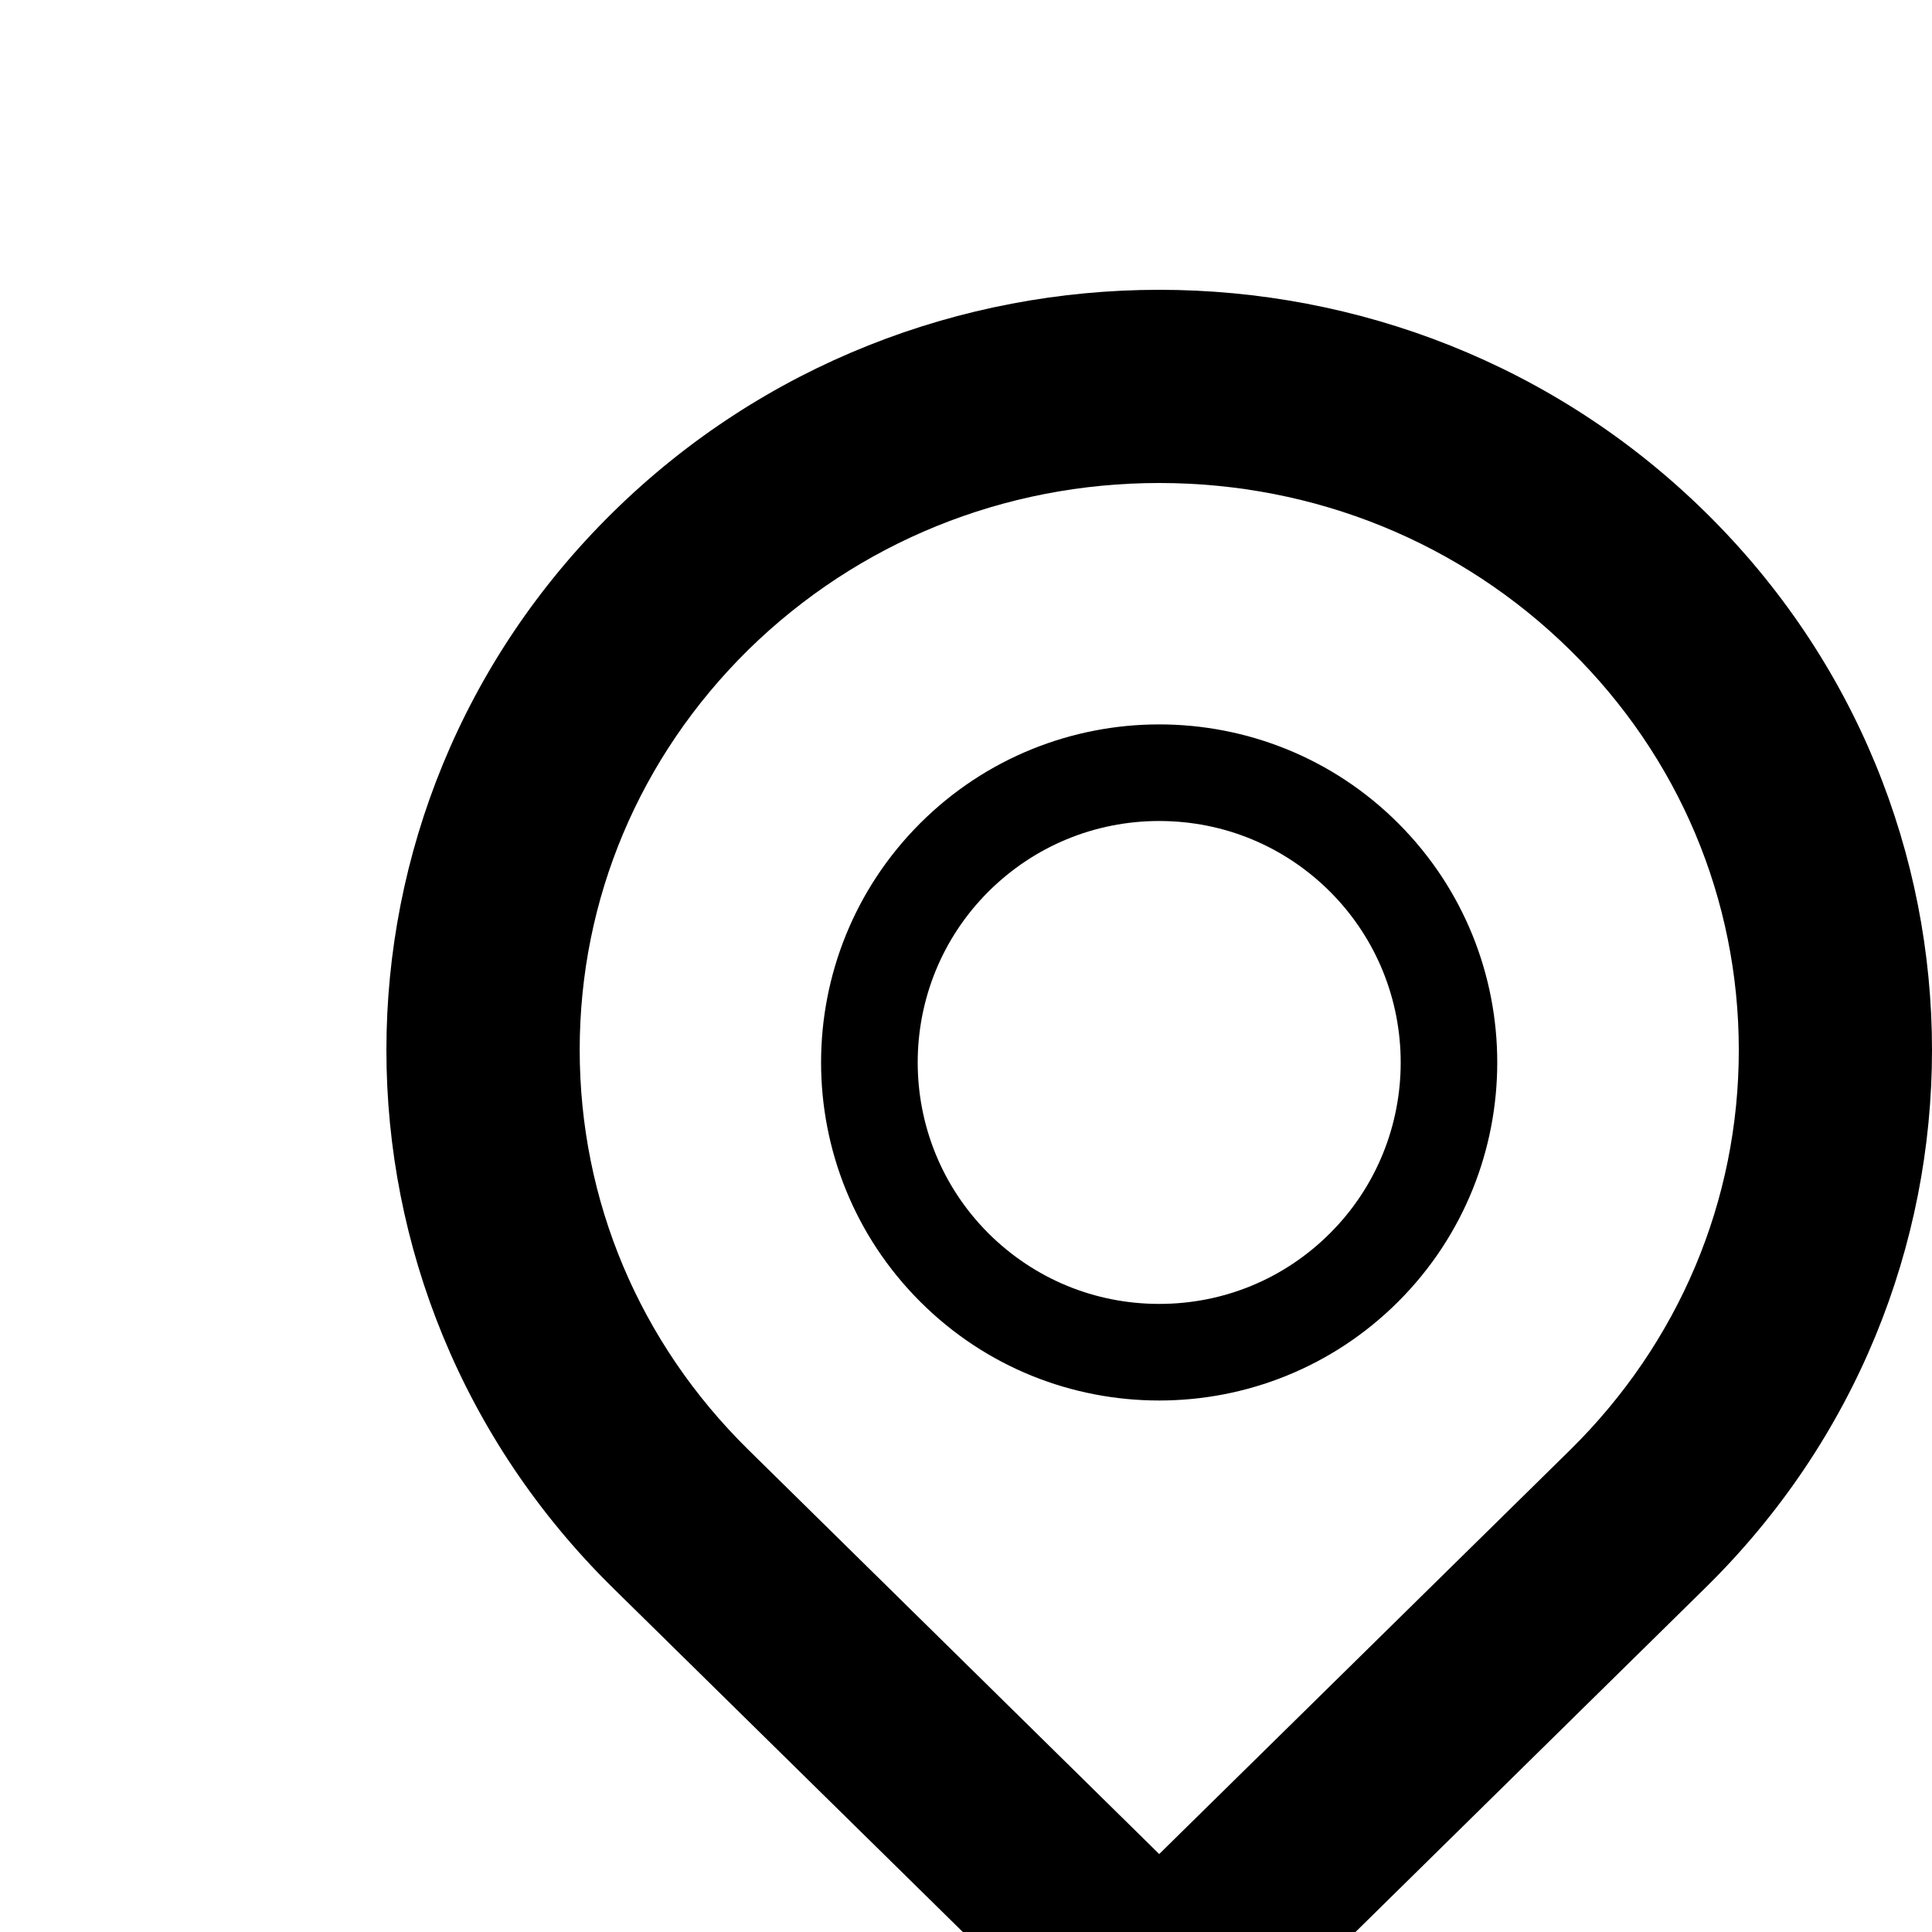
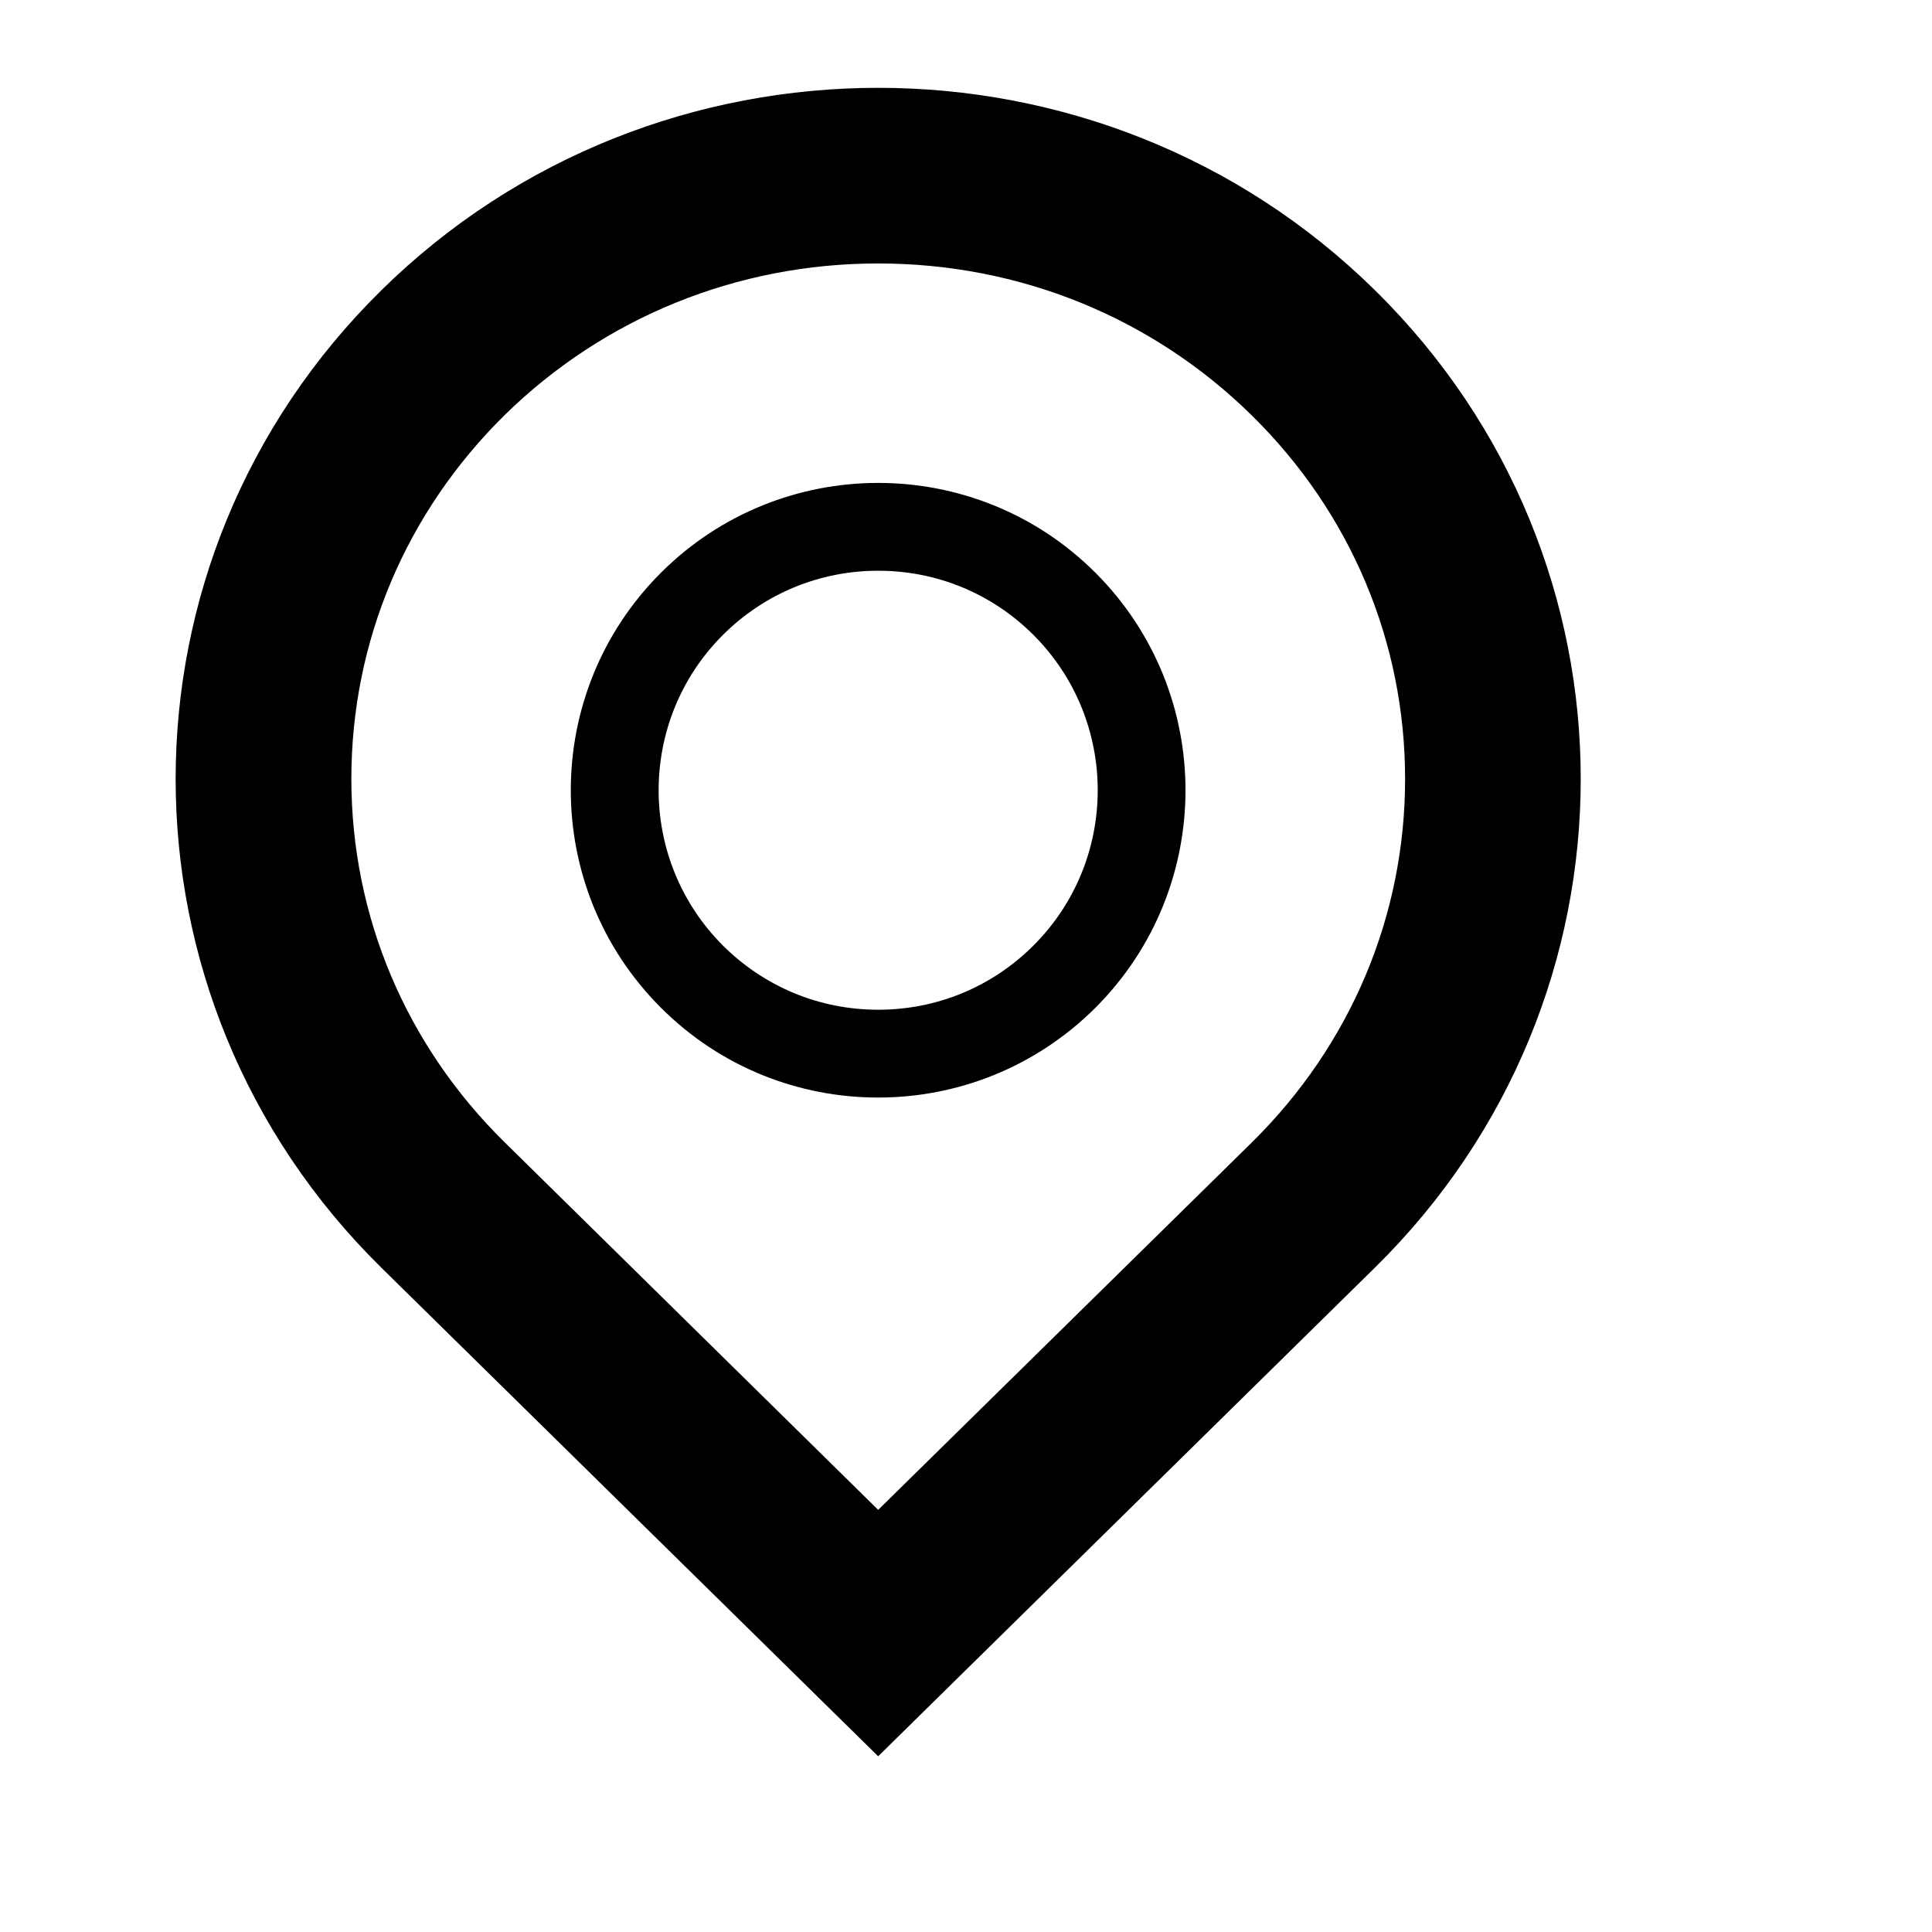
- <svg xmlns="http://www.w3.org/2000/svg" version="1.2" baseProfile="tiny" width="24" height="24" viewBox="0 0 20 20">
+ <svg xmlns="http://www.w3.org/2000/svg" version="1.2" baseProfile="tiny" width="24" height="24" viewBox="2 2 22 22">
  <path fill="%color%" d="M12 5c1.609 0 3.12.614 4.254 1.73 1.126 1.107 1.746 2.579 1.746 4.14s-.62 3.03-1.745 4.139l-4.255 4.184-4.254-4.186c-1.125-1.107-1.745-2.576-1.745-4.139s.62-3.032 1.745-4.141c1.135-1.113 2.647-1.727 4.254-1.727m0-2c-2.047 0-4.096.768-5.657 2.305-3.124 3.074-3.124 8.057 0 11.131l5.657 5.563 5.657-5.565c3.124-3.072 3.124-8.056 0-11.129-1.561-1.537-3.609-2.305-5.657-2.305zM12 8.499c.668 0 1.296.26 1.768.731.976.976.976 2.562 0 3.537-.473.472-1.1.731-1.768.731s-1.295-.26-1.768-.731c-.976-.976-.976-2.562 0-3.537.473-.471 1.101-.731 1.768-.731m0-1c-.896 0-1.792.342-2.475 1.024-1.367 1.367-1.367 3.584 0 4.951.684.684 1.578 1.024 2.475 1.024s1.792-.342 2.475-1.024c1.366-1.367 1.366-3.584 0-4.951-.683-.683-1.579-1.024-2.475-1.024z" />
</svg>
